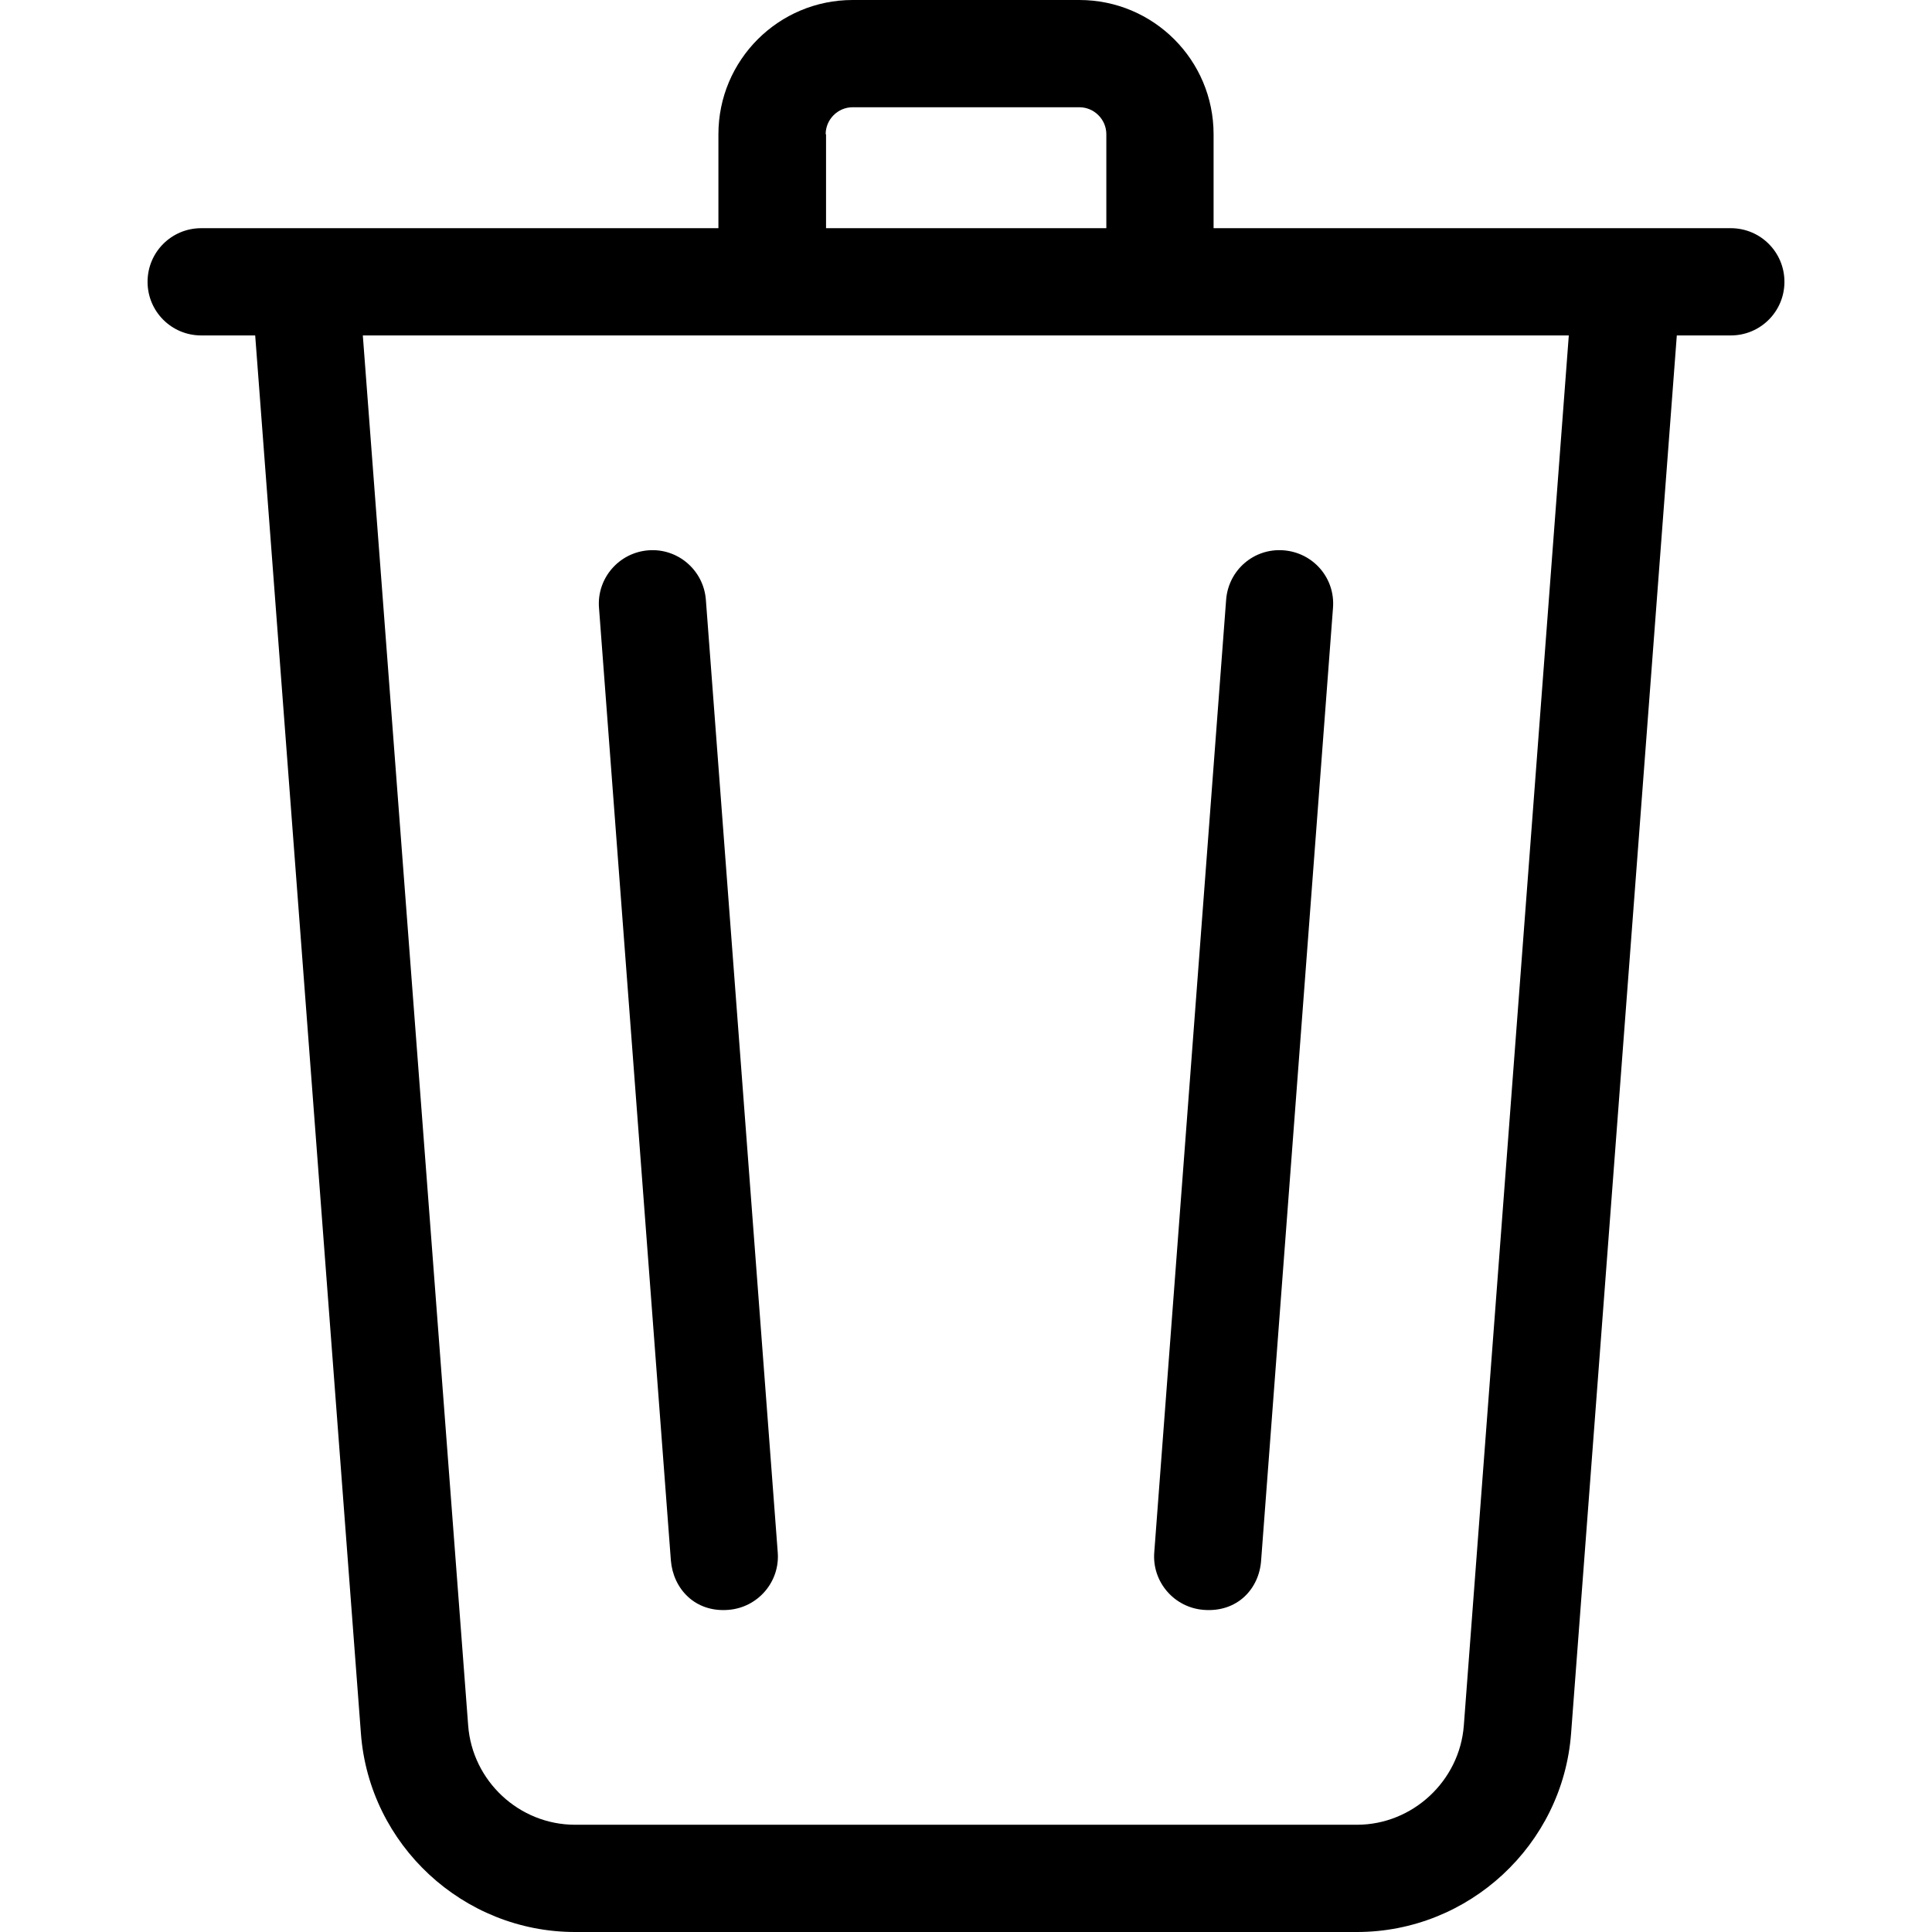
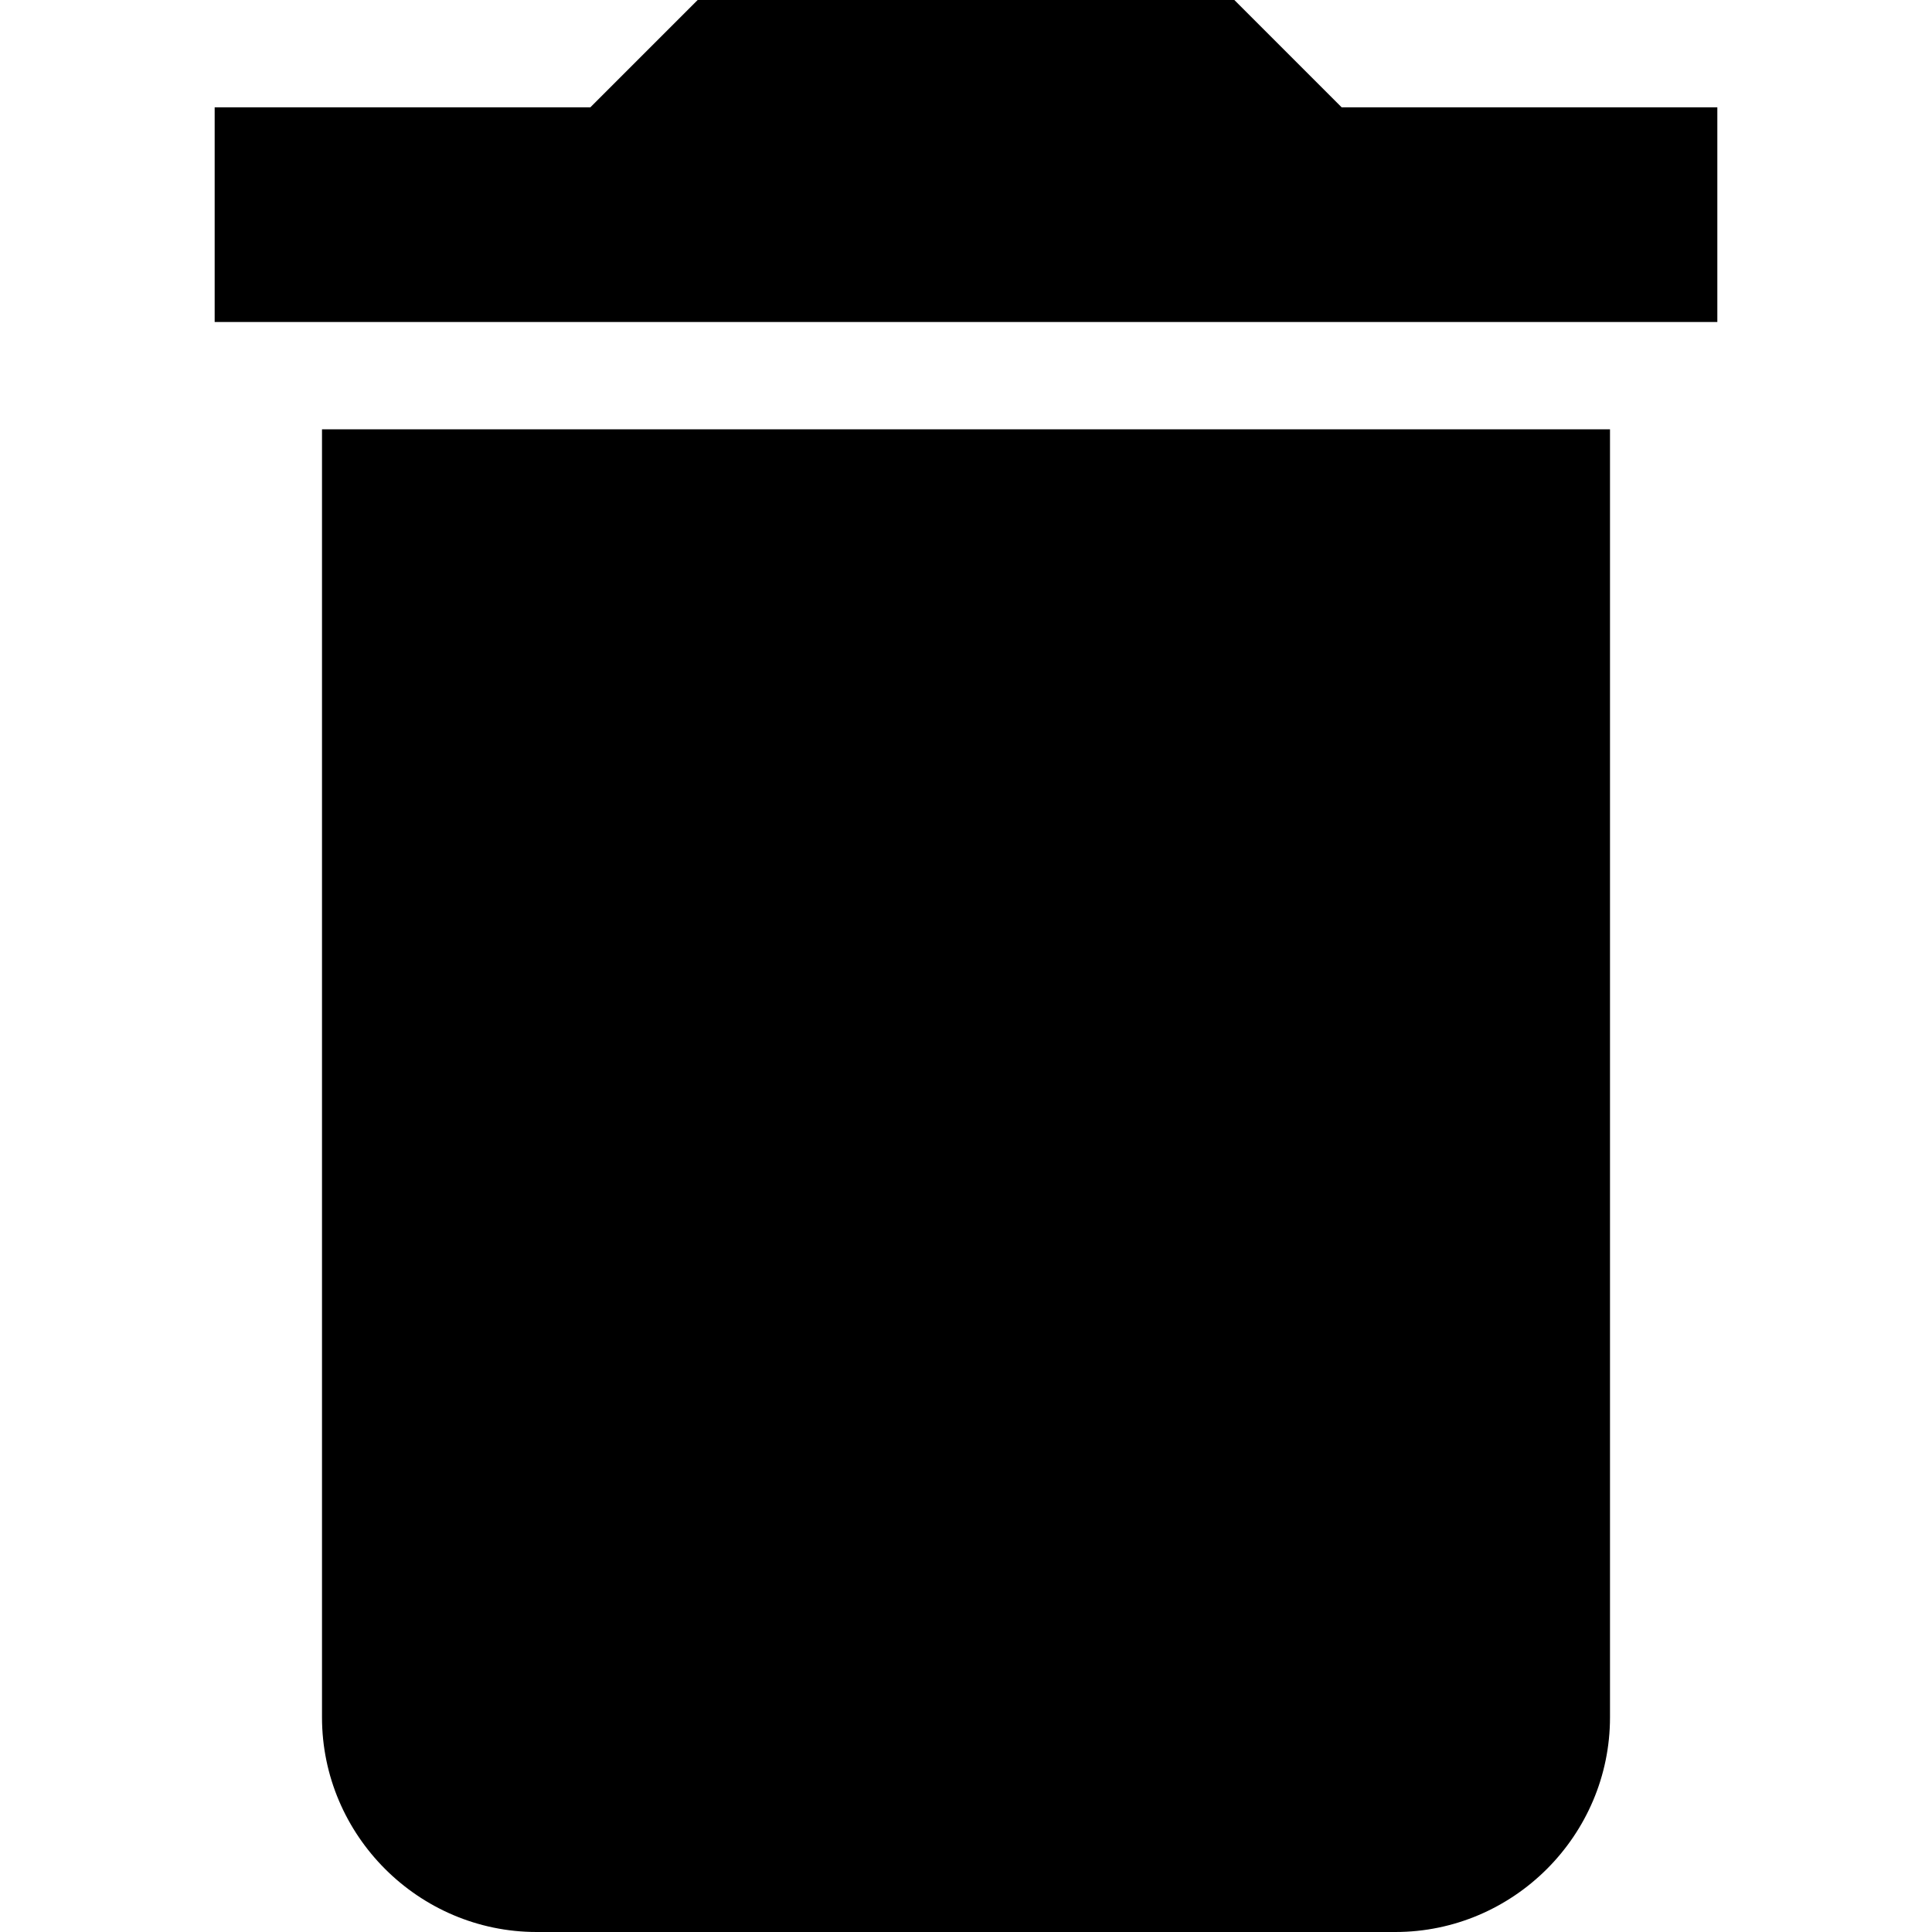
- <svg xmlns="http://www.w3.org/2000/svg" version="1.1" id="Layer_1" x="0px" y="0px" viewBox="0 0 508 508" style="enable-background:new 0 0 508 508;" xml:space="preserve">
-   <g>
-     <g>
-       <path d="M204.5,408.2l-18.9-250.5c-0.6-7.8-7.4-13.6-15.1-13c-7.8,0.6-13.6,7.4-13,15.1l18.9,250.5c0.6,7.4,6.3,13.7,15.1,13    C199.3,422.7,205.1,415.9,204.5,408.2z" />
+ <svg xmlns="http://www.w3.org/2000/svg" version="1.1" id="Capa_1" x="0px" y="0px" width="459px" height="459px" viewBox="0 0 459 459" style="enable-background:new 0 0 459 459;" xml:space="preserve">
+   <defs id="defs40" />
+   <g id="g3" style="fill:#000000">
+     <g id="delete" style="fill:#000000">
+       <path d="M76.5,408c0,28.05,22.95,51,51,51h204c28.05,0,51-22.95,51-51V102h-306V408z M408,25.5h-89.25L293.25,0h-127.5l-25.5,25.5    H51v51h357V25.5z" id="path6" style="fill:#000000" />
    </g>
  </g>
-   <g>
-     <g>
-       <path d="M337.5,144.7c-7.8-0.6-14.5,5.2-15.1,13l-18.9,250.5c-0.6,7.7,5.2,14.5,13,15.1c8.9,0.7,14.6-5.6,15.1-13l18.9-250.5    C351.1,152,345.3,145.3,337.5,144.7z" />
-     </g>
-   </g>
-   <g>
-     <g>
-       <path d="M455.1,60h-136V35.3c0-19.5-15.8-35.3-35.3-35.3h-59.6c-19.5,0-35.3,15.8-35.3,35.3V60h-136c-7.8,0-14.1,6.3-14.1,14.1    s6.3,14.1,14.1,14.1h14.2l27.8,367.6c2.2,29.3,26.9,52.2,56.3,52.2h205.6c29.4,0,54.1-22.9,56.3-52.2l27.8-367.6h14.2    c7.8,0,14.1-6.3,14.1-14.1S462.9,60,455.1,60z M224.2,28.2h59.6c3.9,0,7.1,3.2,7.1,7.1V60h-73.7V35.3h-0.1    C217.1,31.4,220.3,28.2,224.2,28.2z M384.9,453.7c-1.1,14.6-13.5,26.1-28.1,26.1H151.2c-14.7,0-27-11.5-28.1-26.1L95.4,88.2h317.1    L384.9,453.7z" />
-     </g>
-   </g>
-   <g>
- </g>
-   <g>
- </g>
-   <g>
- </g>
-   <g>
- </g>
-   <g>
- </g>
-   <g>
- </g>
-   <g>
- </g>
-   <g>
- </g>
-   <g>
- </g>
-   <g>
- </g>
-   <g>
- </g>
-   <g>
- </g>
-   <g>
- </g>
-   <g>
- </g>
-   <g>
- </g>
+   <g id="g8" style="fill:#000000" />
+   <g id="g10" style="fill:#000000" />
+   <g id="g12" style="fill:#000000" />
+   <g id="g14" style="fill:#000000" />
+   <g id="g16" style="fill:#000000" />
+   <g id="g18" style="fill:#000000" />
+   <g id="g20" style="fill:#000000" />
+   <g id="g22" style="fill:#000000" />
+   <g id="g24" style="fill:#000000" />
+   <g id="g26" style="fill:#000000" />
+   <g id="g28" style="fill:#000000" />
+   <g id="g30" style="fill:#000000" />
+   <g id="g32" style="fill:#000000" />
+   <g id="g34" style="fill:#000000" />
+   <g id="g36" style="fill:#000000" />
</svg>
